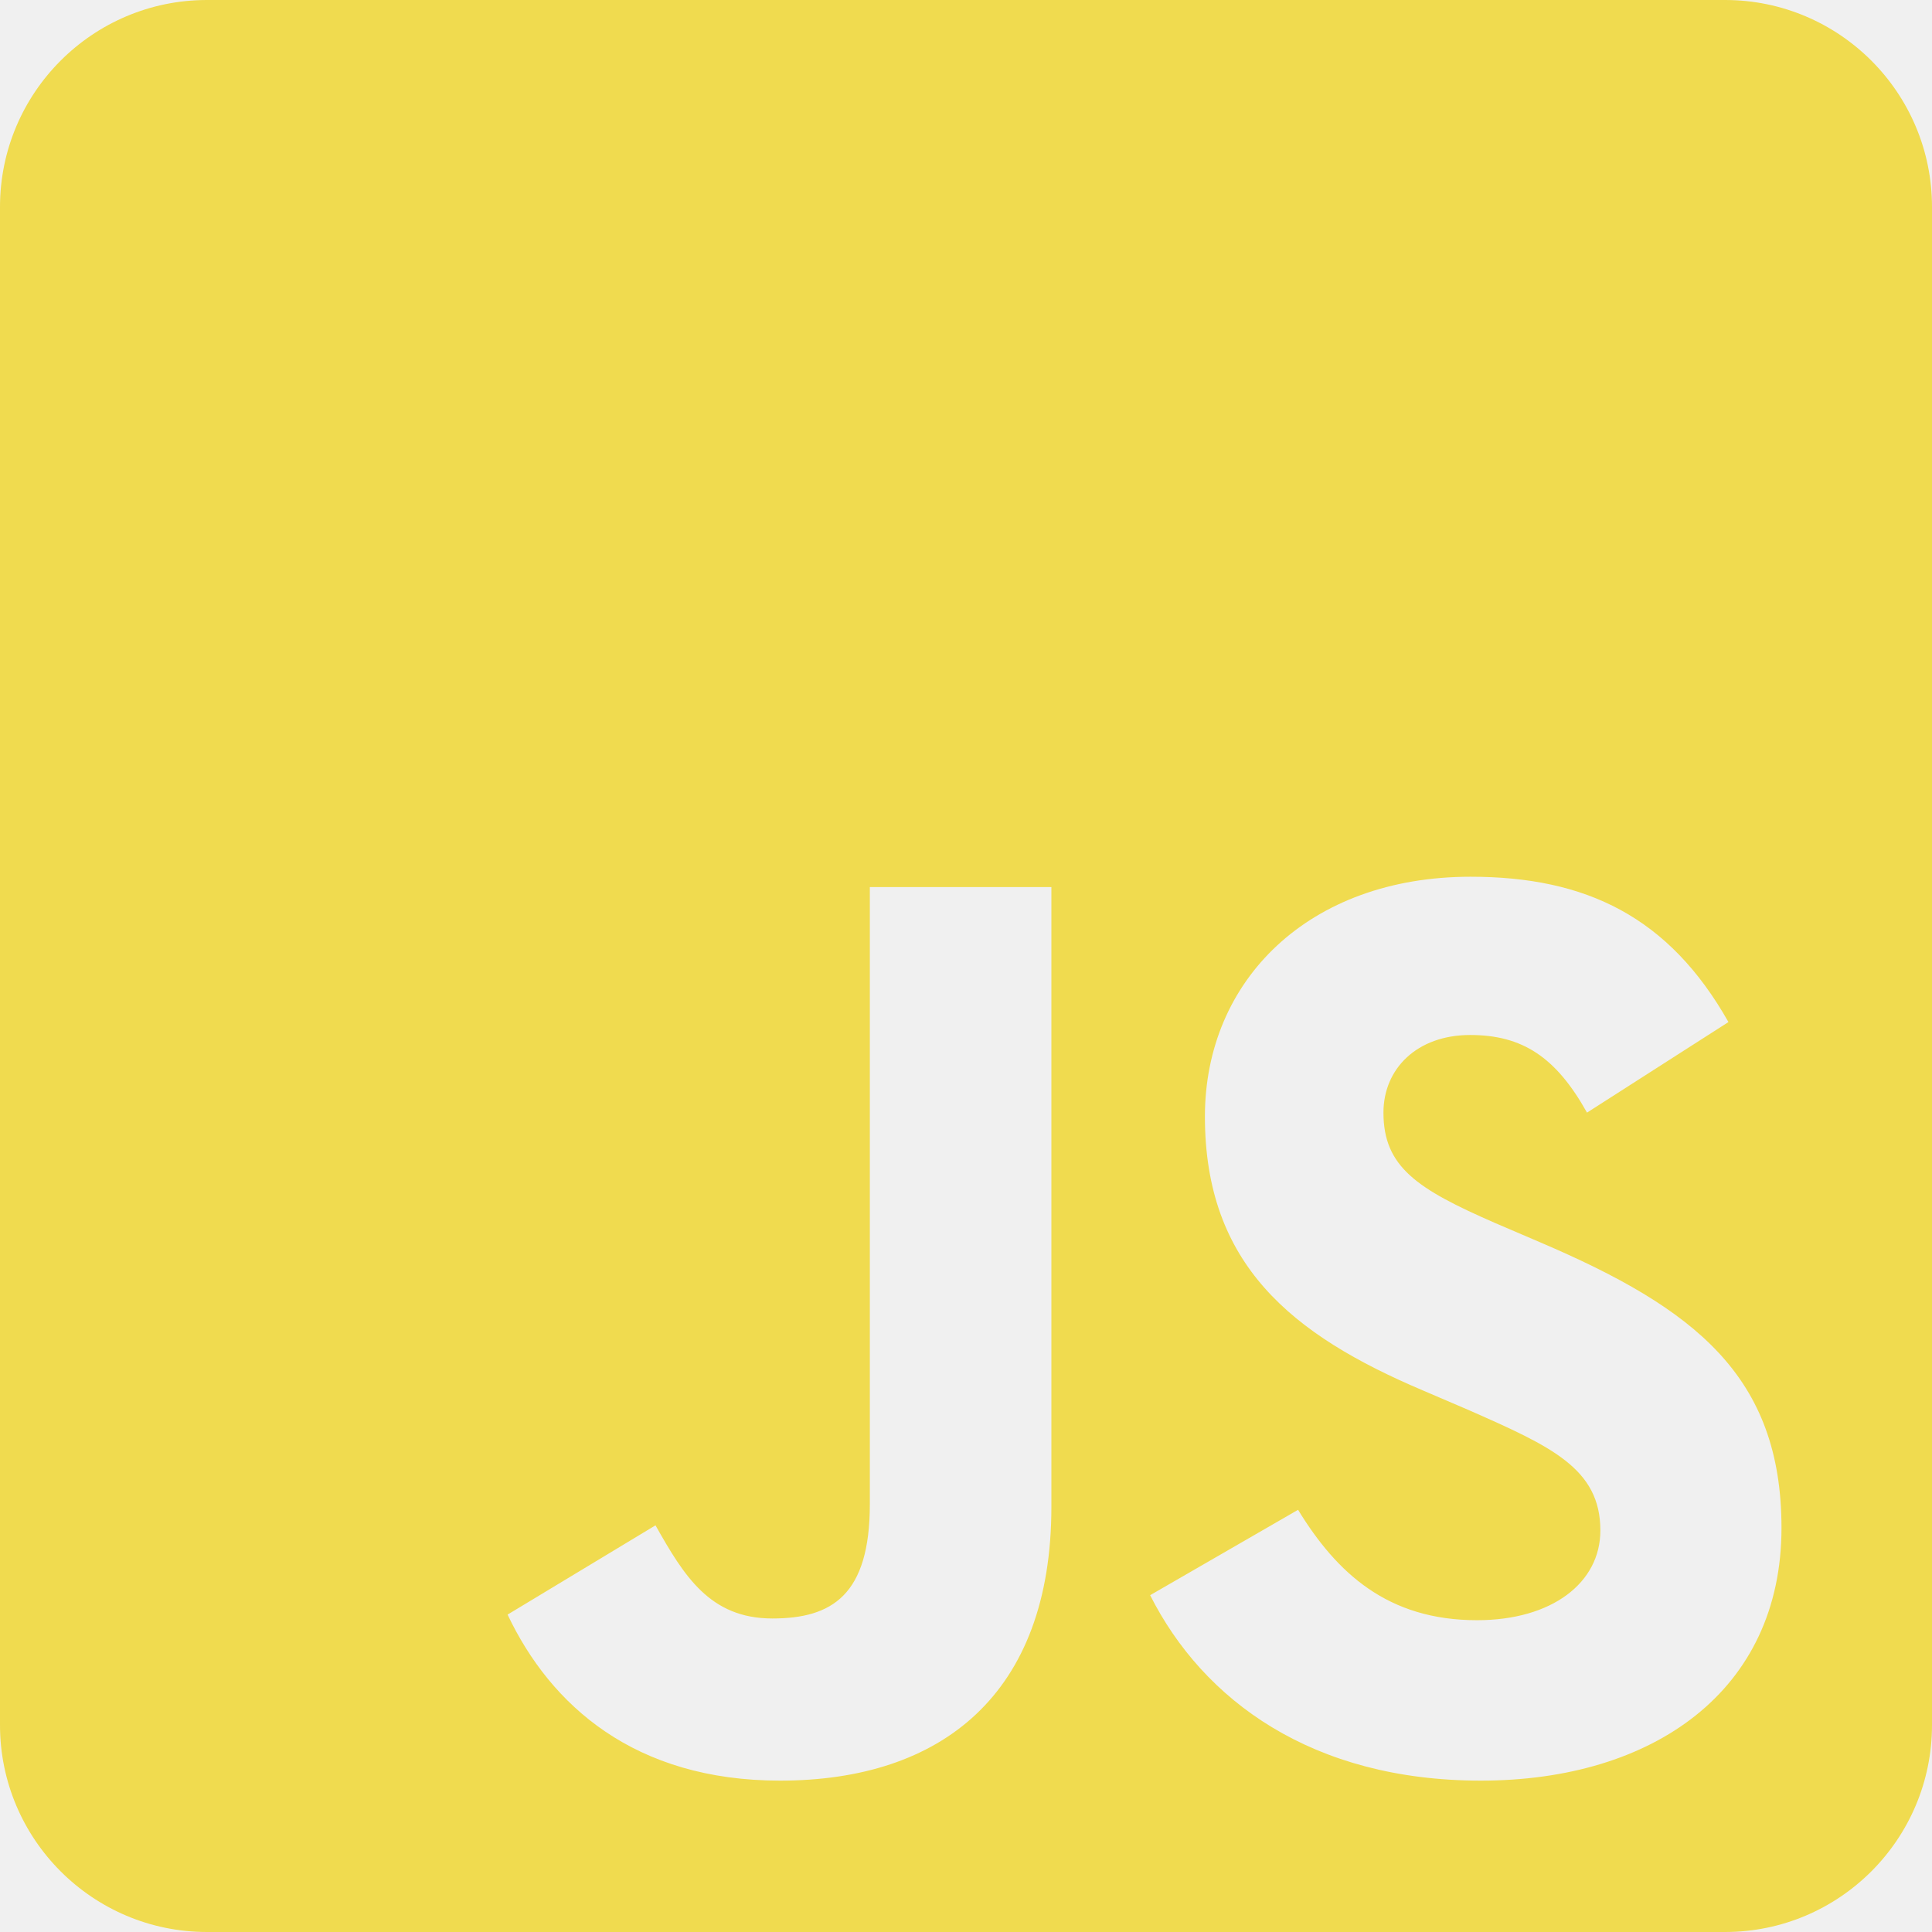
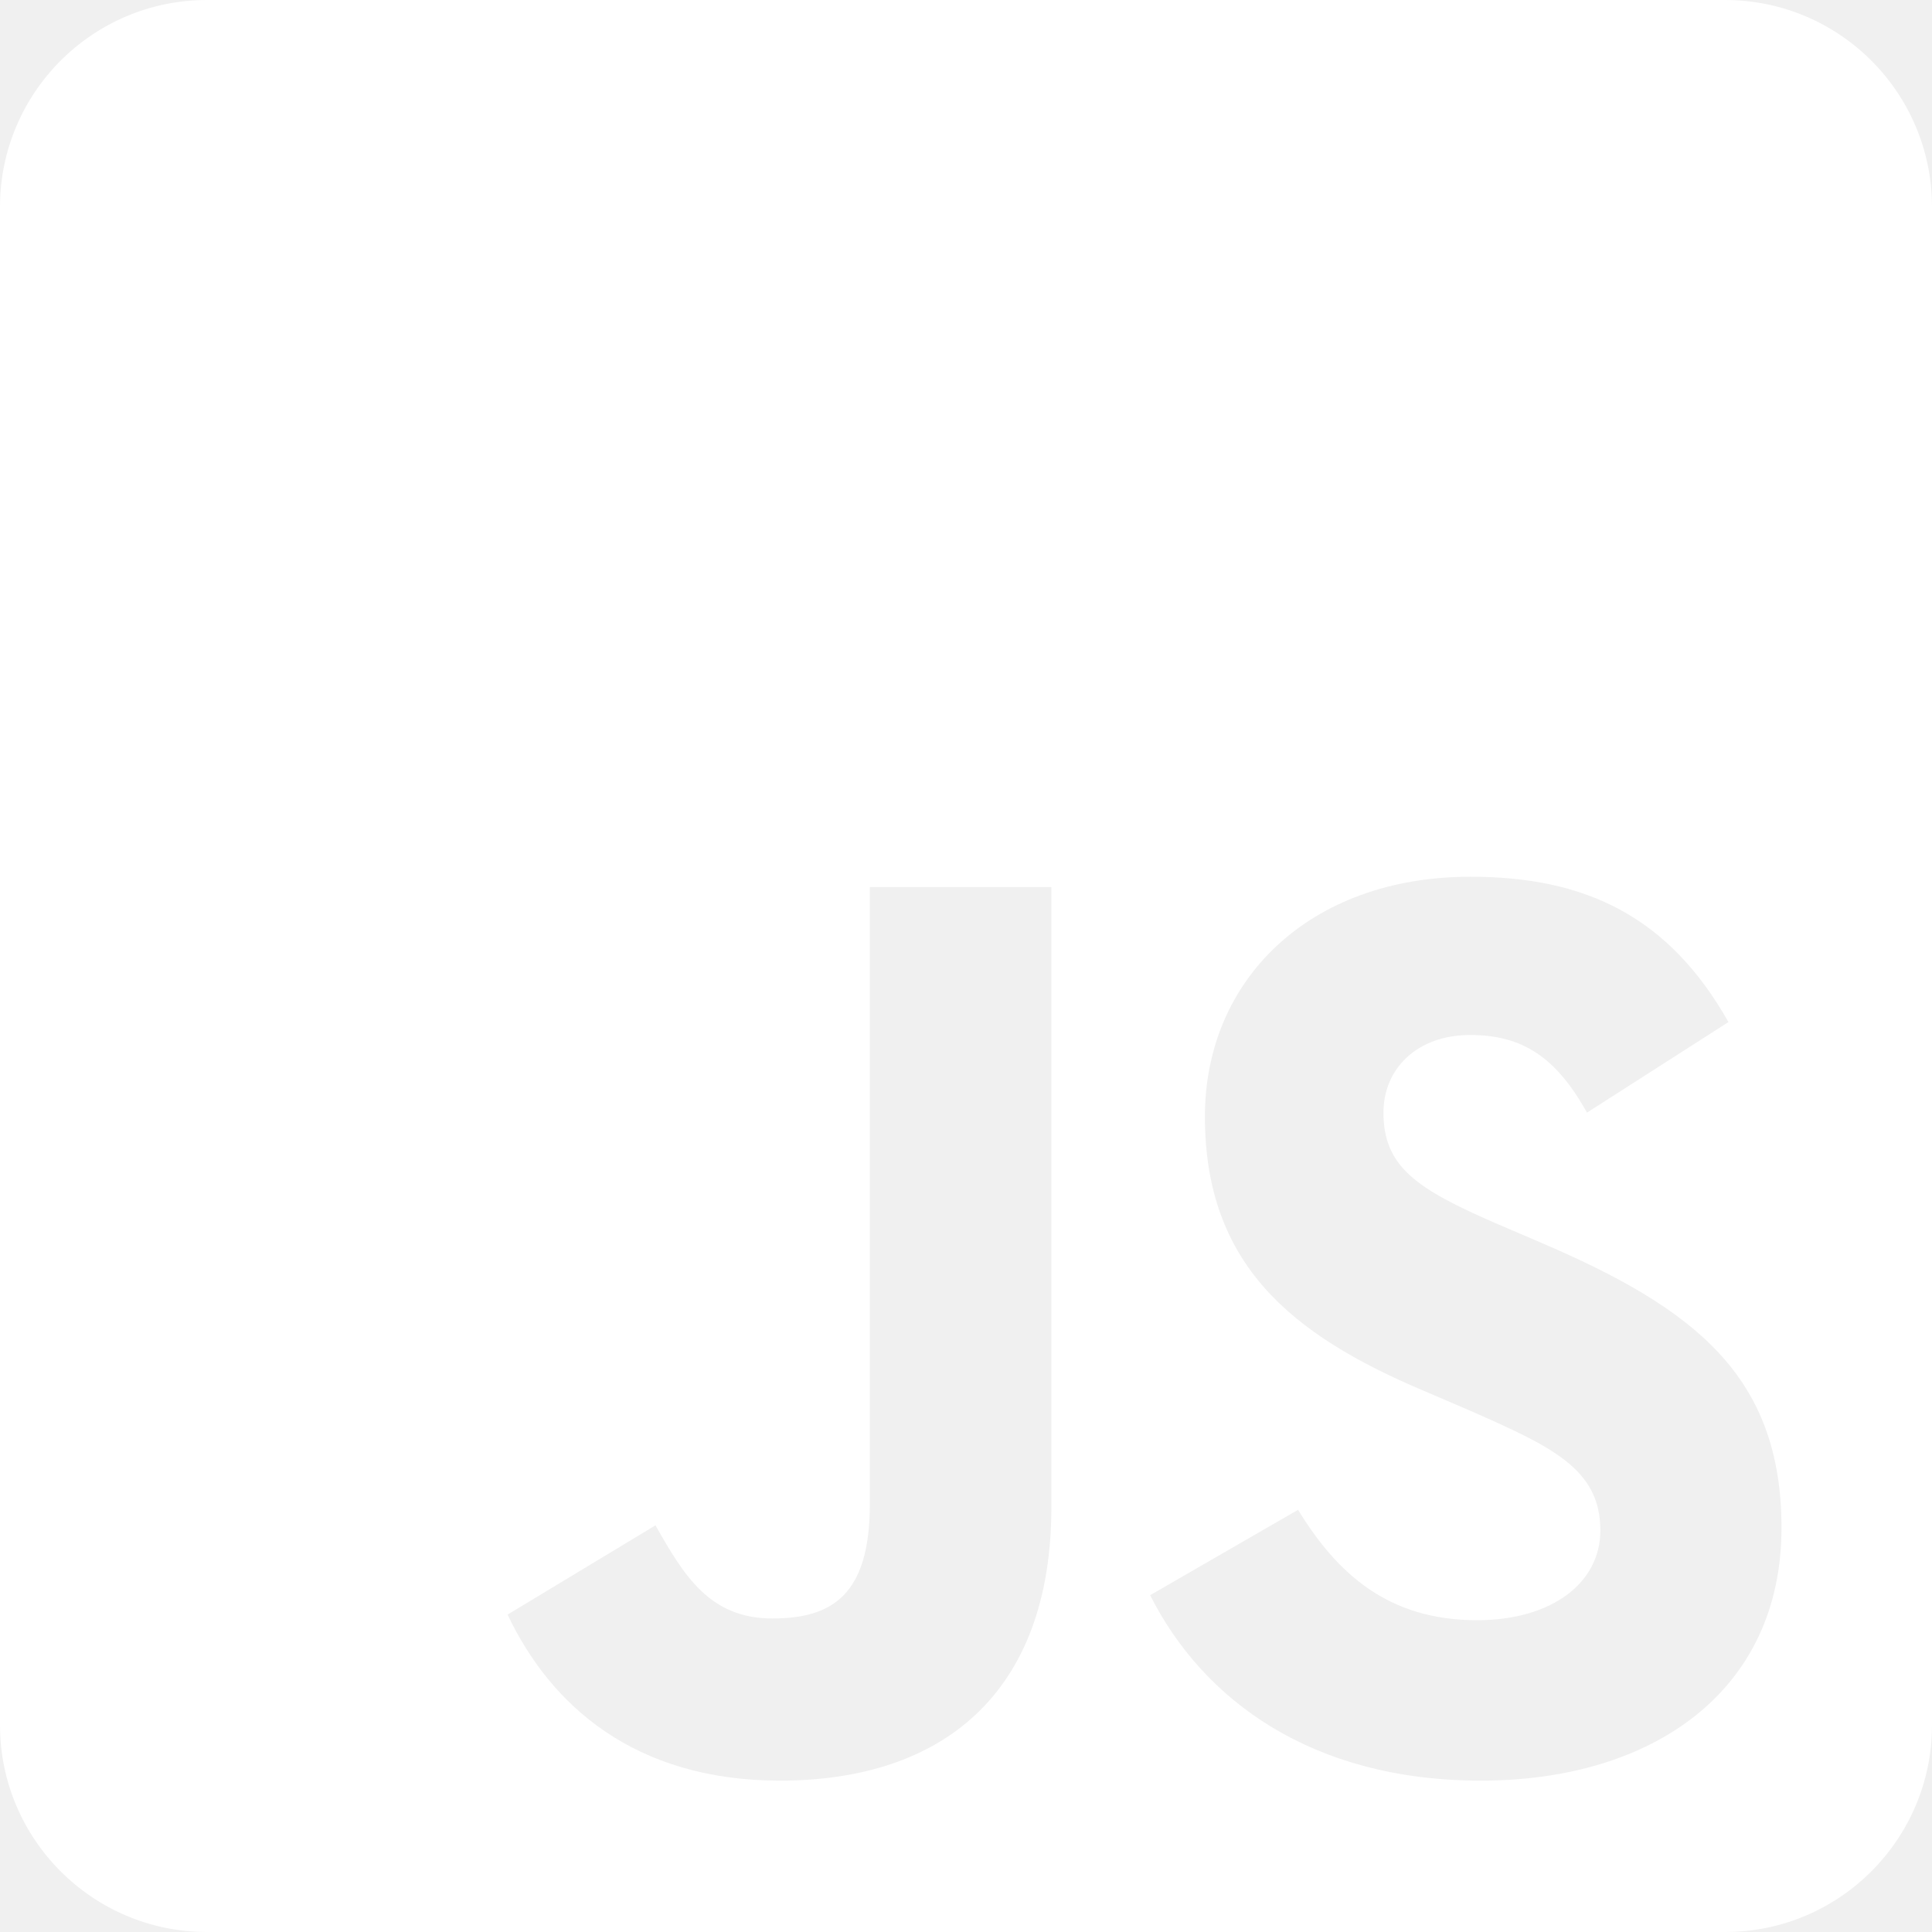
<svg xmlns="http://www.w3.org/2000/svg" width="448" height="448" viewBox="0 0 448 448" fill="none">
-   <path d="M400 0H48C21.5 0 0 21.5 0 48V400C0 426.5 21.5 448 48 448H400C426.5 448 448 426.5 448 400V48C448 21.5 426.5 0 400 0ZM243.8 349.4C243.8 393 218.2 412.9 180.9 412.9C147.2 412.9 127.7 395.5 117.7 374.4L152 353.7C158.6 365.4 164.6 375.3 179.1 375.3C192.9 375.3 201.7 369.9 201.7 348.8V205.7H243.8V349.4ZM343.4 412.9C304.3 412.9 279 394.3 266.7 369.9L301 350.1C310 364.8 321.8 375.7 342.5 375.7C359.9 375.7 371.1 367 371.1 354.9C371.1 340.5 359.7 335.4 340.4 326.9L329.9 322.4C299.5 309.5 279.4 293.2 279.4 258.9C279.4 227.3 303.5 203.3 341 203.3C367.8 203.3 387 212.6 400.8 237L368 258C360.8 245.1 353 240 340.9 240C328.6 240 320.8 247.8 320.8 258C320.8 270.6 328.6 275.7 346.7 283.6L357.2 288.1C393 303.4 413.1 319.1 413.1 354.3C413.1 392.1 383.3 412.9 343.4 412.9Z" fill="#F0DB4F" />
+   <path d="M400 0H48C21.5 0 0 21.5 0 48V400C0 426.5 21.5 448 48 448H400C426.5 448 448 426.5 448 400V48C448 21.5 426.5 0 400 0ZM243.8 349.4C243.8 393 218.2 412.9 180.9 412.9C147.2 412.9 127.7 395.5 117.7 374.4L152 353.7C158.6 365.4 164.6 375.3 179.1 375.3C192.9 375.3 201.7 369.9 201.7 348.8V205.7H243.8V349.4ZM343.4 412.9C304.3 412.9 279 394.3 266.7 369.9L301 350.1C310 364.8 321.8 375.7 342.5 375.7C359.9 375.7 371.1 367 371.1 354.9C371.1 340.5 359.7 335.4 340.4 326.9L329.9 322.4C299.5 309.5 279.4 293.2 279.4 258.9C279.4 227.3 303.5 203.3 341 203.3C367.8 203.3 387 212.6 400.8 237L368 258C360.8 245.1 353 240 340.9 240C328.6 240 320.8 247.8 320.8 258C320.8 270.6 328.6 275.7 346.7 283.6L357.2 288.1C393 303.4 413.1 319.1 413.1 354.3C413.1 392.1 383.3 412.9 343.4 412.9Z" fill="#ffffff" />
</svg>
